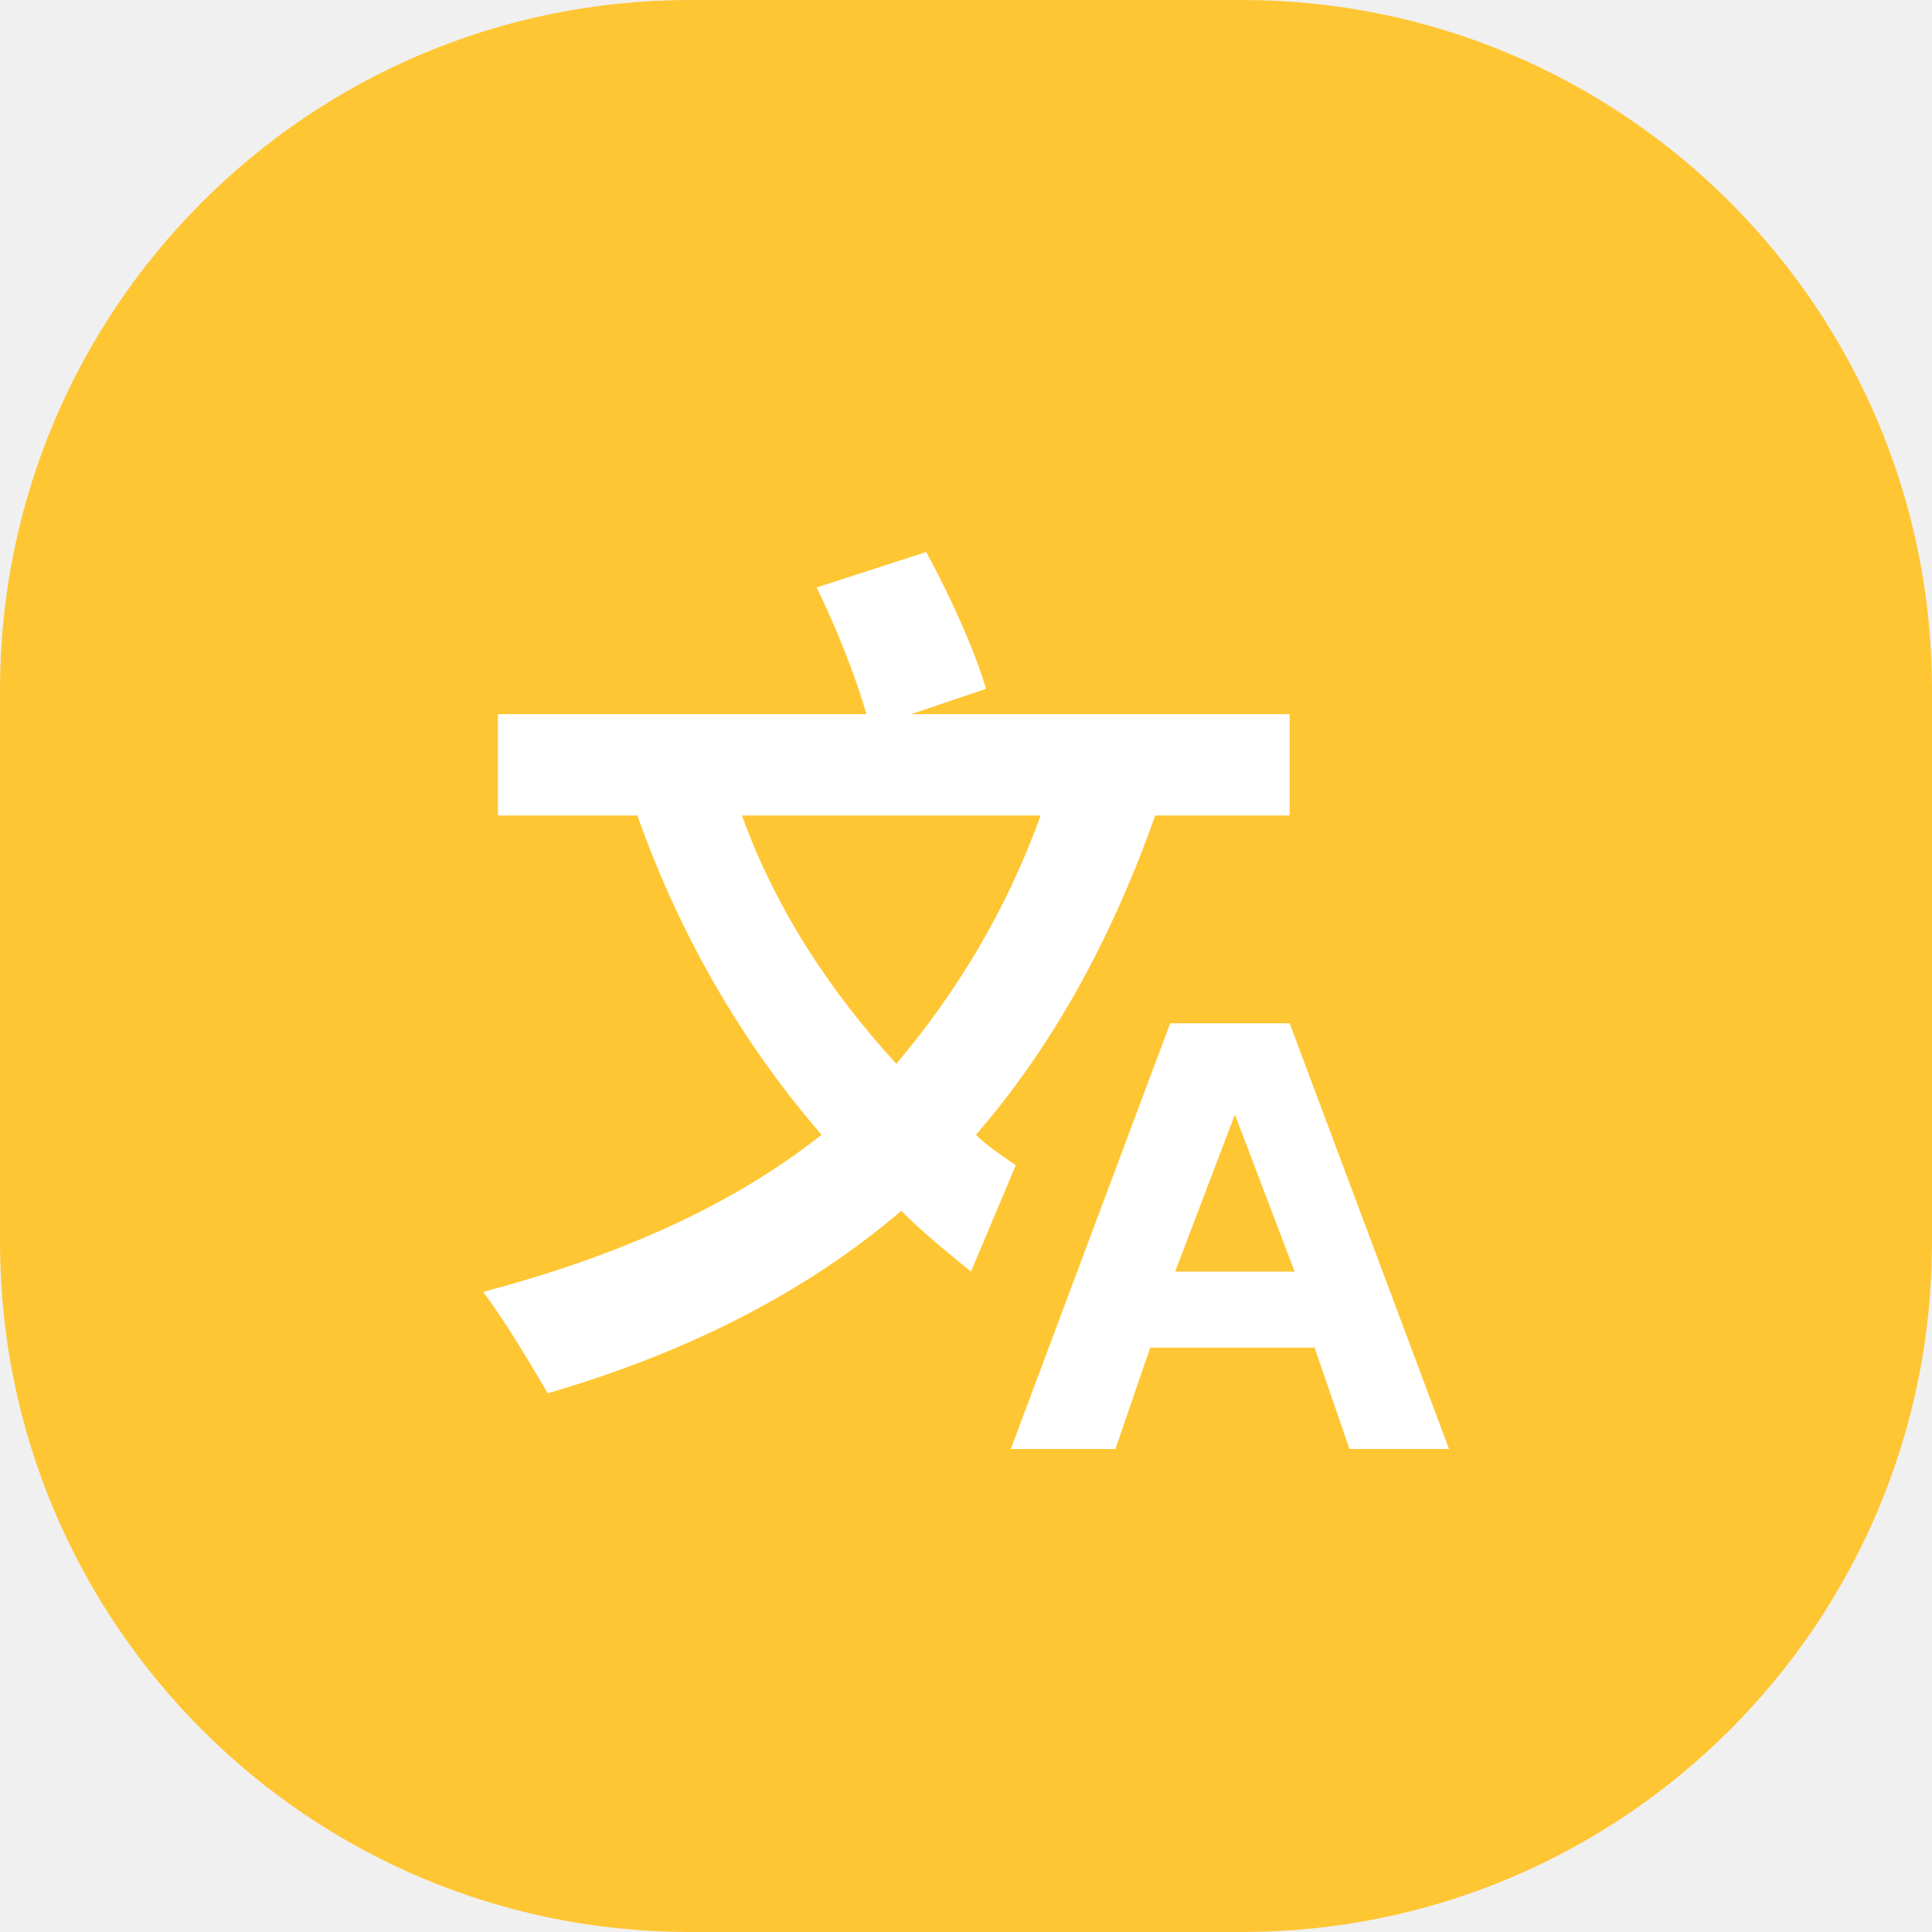
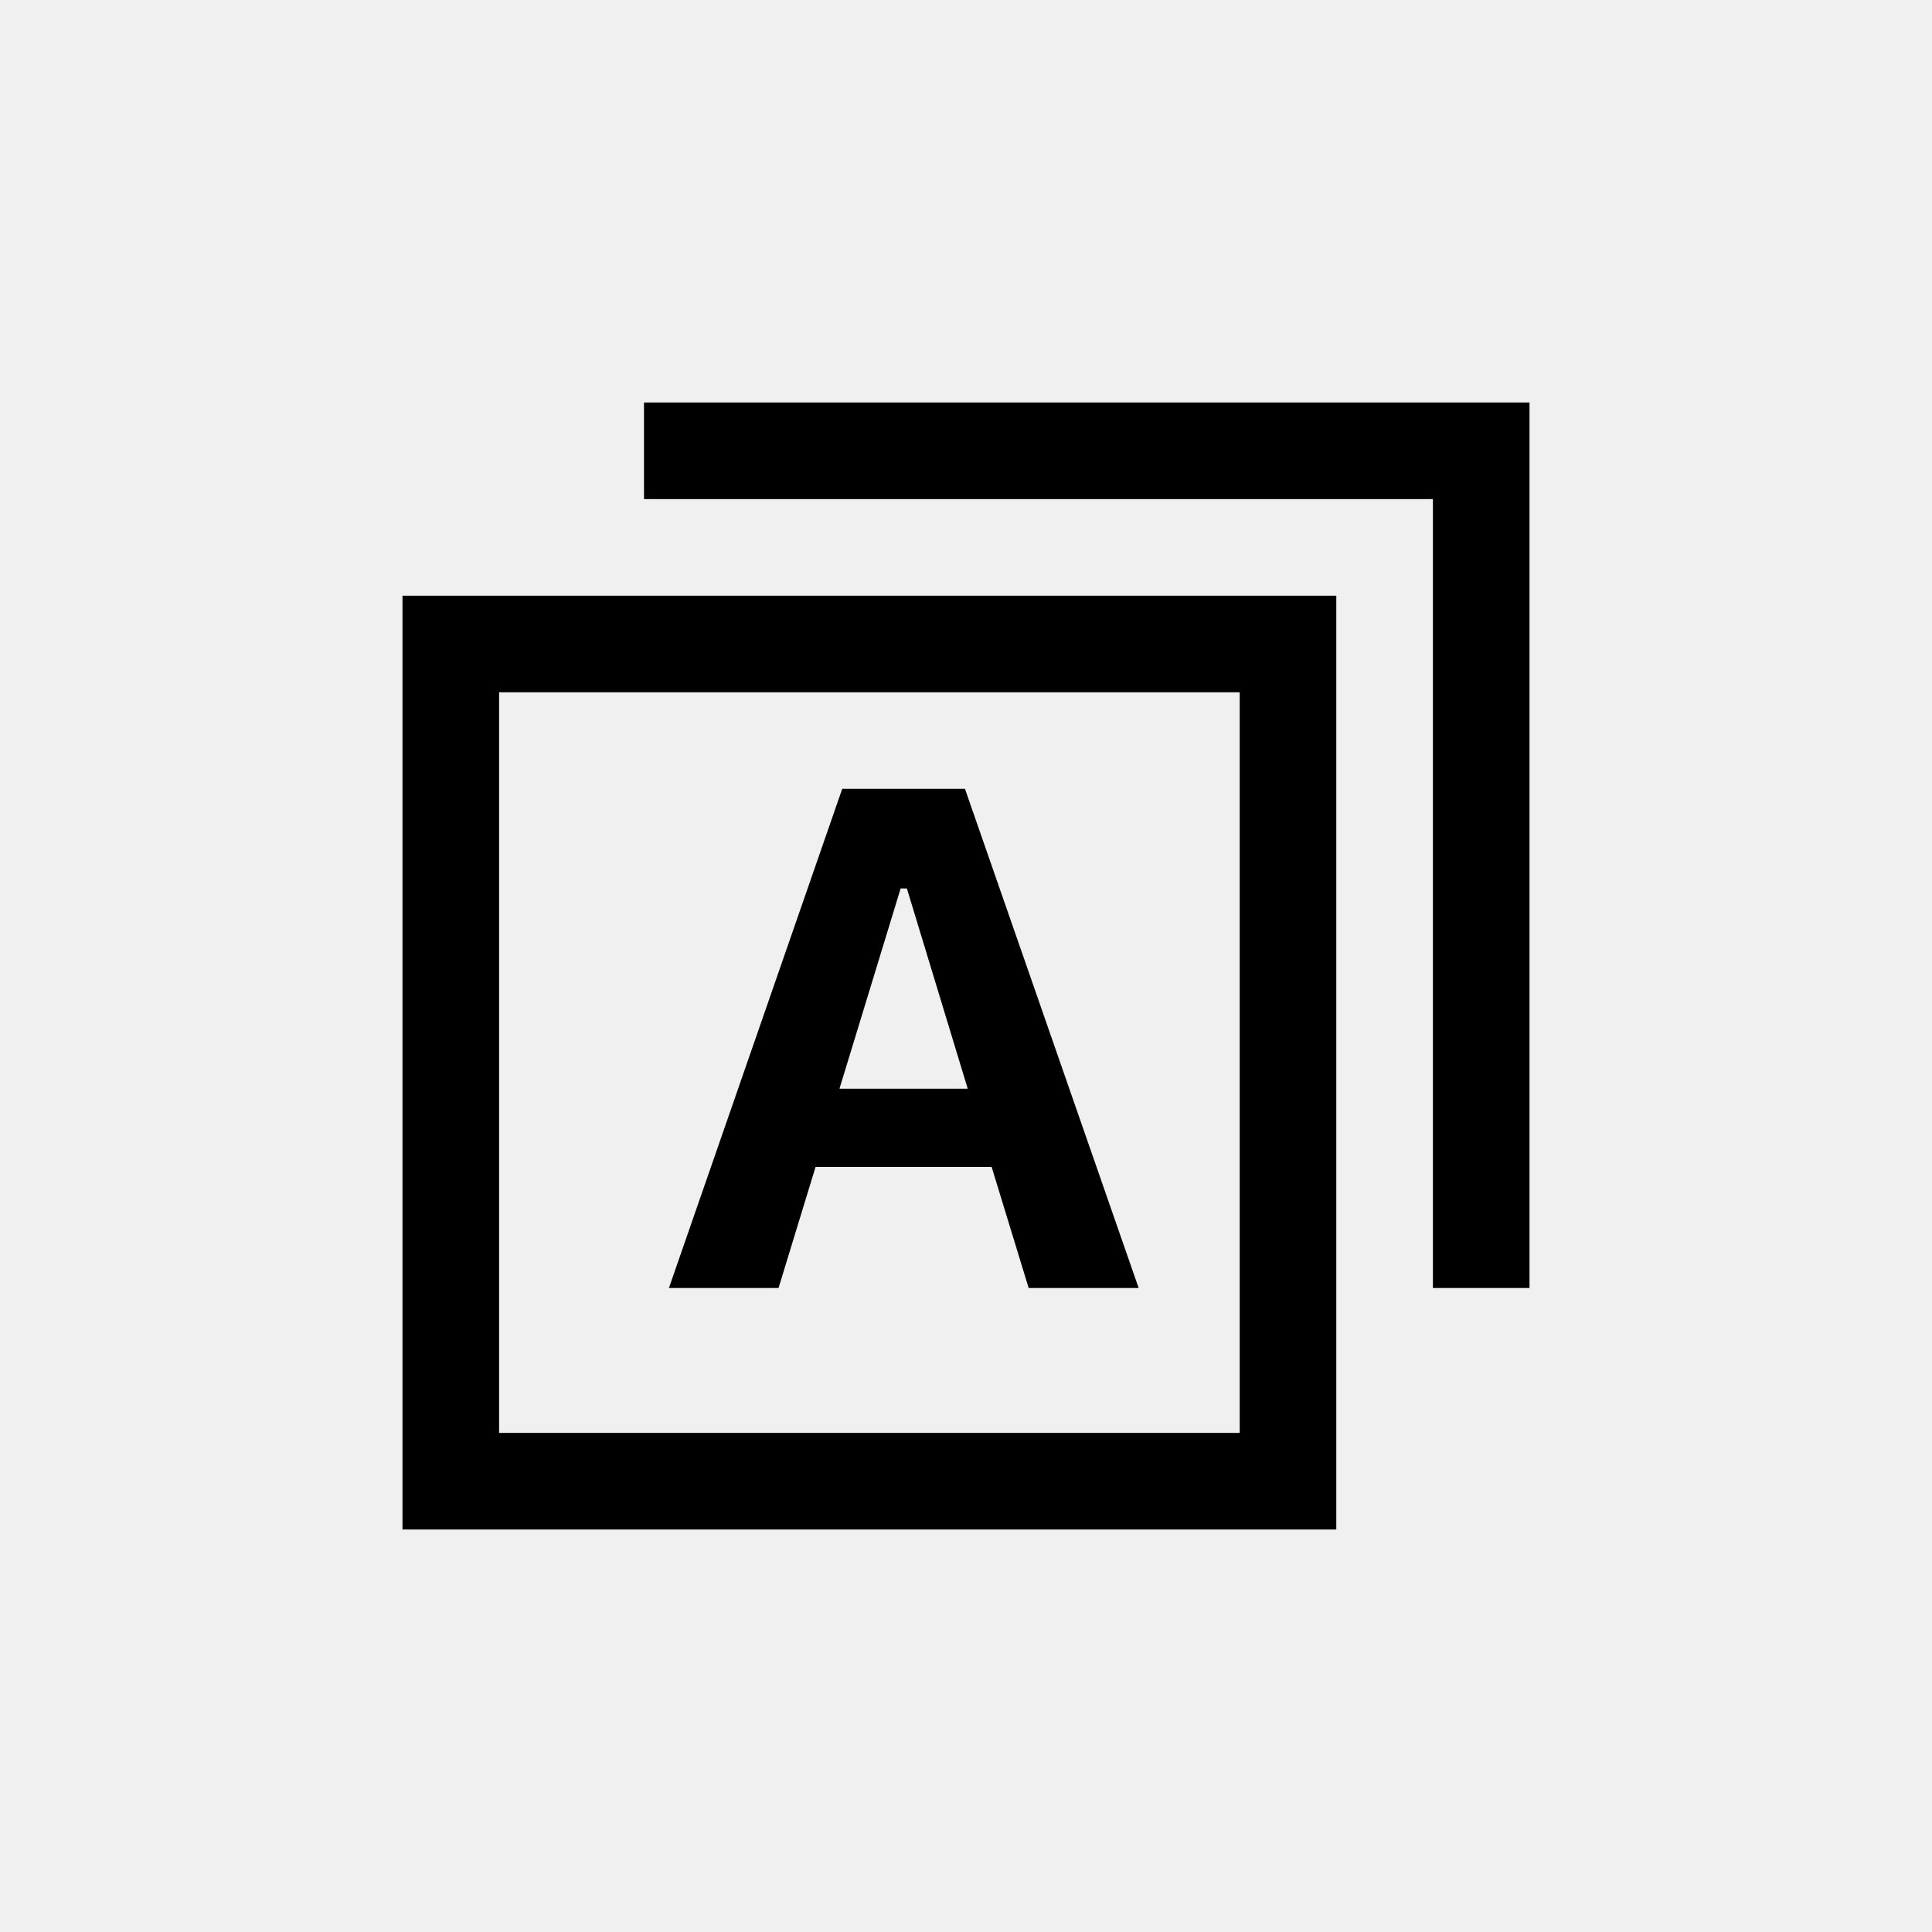
- <svg xmlns="http://www.w3.org/2000/svg" width="28px" height="28px" viewBox="0 0 28 28" version="1.1">
-   <g id="app-中文" stroke="none" stroke-width="1" fill="none" fill-rule="evenodd">
-     <g id="设置" transform="translate(-50, -235)">
-       <g id="Group-4" transform="translate(50, 235)">
-         <g fill="#FFC633" id="Rectangle">
-           <rect x="0" y="0" width="28" height="28" rx="10" />
-         </g>
-         <g id="语言" transform="translate(7, 8)" fill="#FFFFFF">
-           <path d="M12.557,13 L12.052,11.531 L9.67,11.531 L9.165,13 L7.649,13 L9.959,6.831 L11.691,6.831 L14,13 L12.557,13 Z M10.897,8.153 L10.031,10.429 L11.763,10.429 L10.897,8.153 Z M7.072,10.429 L7.722,8.887 C7.505,8.74 7.289,8.593 7.144,8.446 C8.227,7.198 9.093,5.655 9.742,3.819 L11.691,3.819 L11.691,2.35 L6.206,2.35 L7.289,1.983 C7.144,1.469 6.784,0.661 6.423,0 L4.835,0.514 C5.124,1.102 5.412,1.836 5.557,2.35 L0.216,2.35 L0.216,3.819 L2.237,3.819 C2.887,5.655 3.825,7.198 4.907,8.446 C3.608,9.475 1.948,10.209 0,10.723 C0.289,11.09 0.722,11.825 0.938,12.192 C2.959,11.605 4.691,10.723 6.062,9.548 C6.351,9.842 6.711,10.136 7.072,10.429 L7.072,10.429 Z M3.753,3.819 L8.082,3.819 C7.577,5.215 6.856,6.39 5.99,7.418 C5.052,6.39 4.258,5.215 3.753,3.819 L3.753,3.819 Z" id="形状" fill-rule="nonzero" />
-         </g>
-       </g>
-     </g>
-   </g>
+ <svg xmlns="http://www.w3.org/2000/svg" width="30" height="30" viewBox="0 0 30 30" fill="none">
+   <rect x="7" y="10" width="13" height="13" stroke="black" stroke-width="1.5" />
+   <path d="M10 7H23V20" stroke="black" stroke-width="1.5" />
+   <path d="M10.387 20H12.089L12.664 18.12H15.398L15.973 20H17.681L14.984 12.249H13.078L10.387 20ZM13.985 13.796H14.082L15.027 16.906H13.035L13.985 13.796Z" fill="black" />
</svg>
